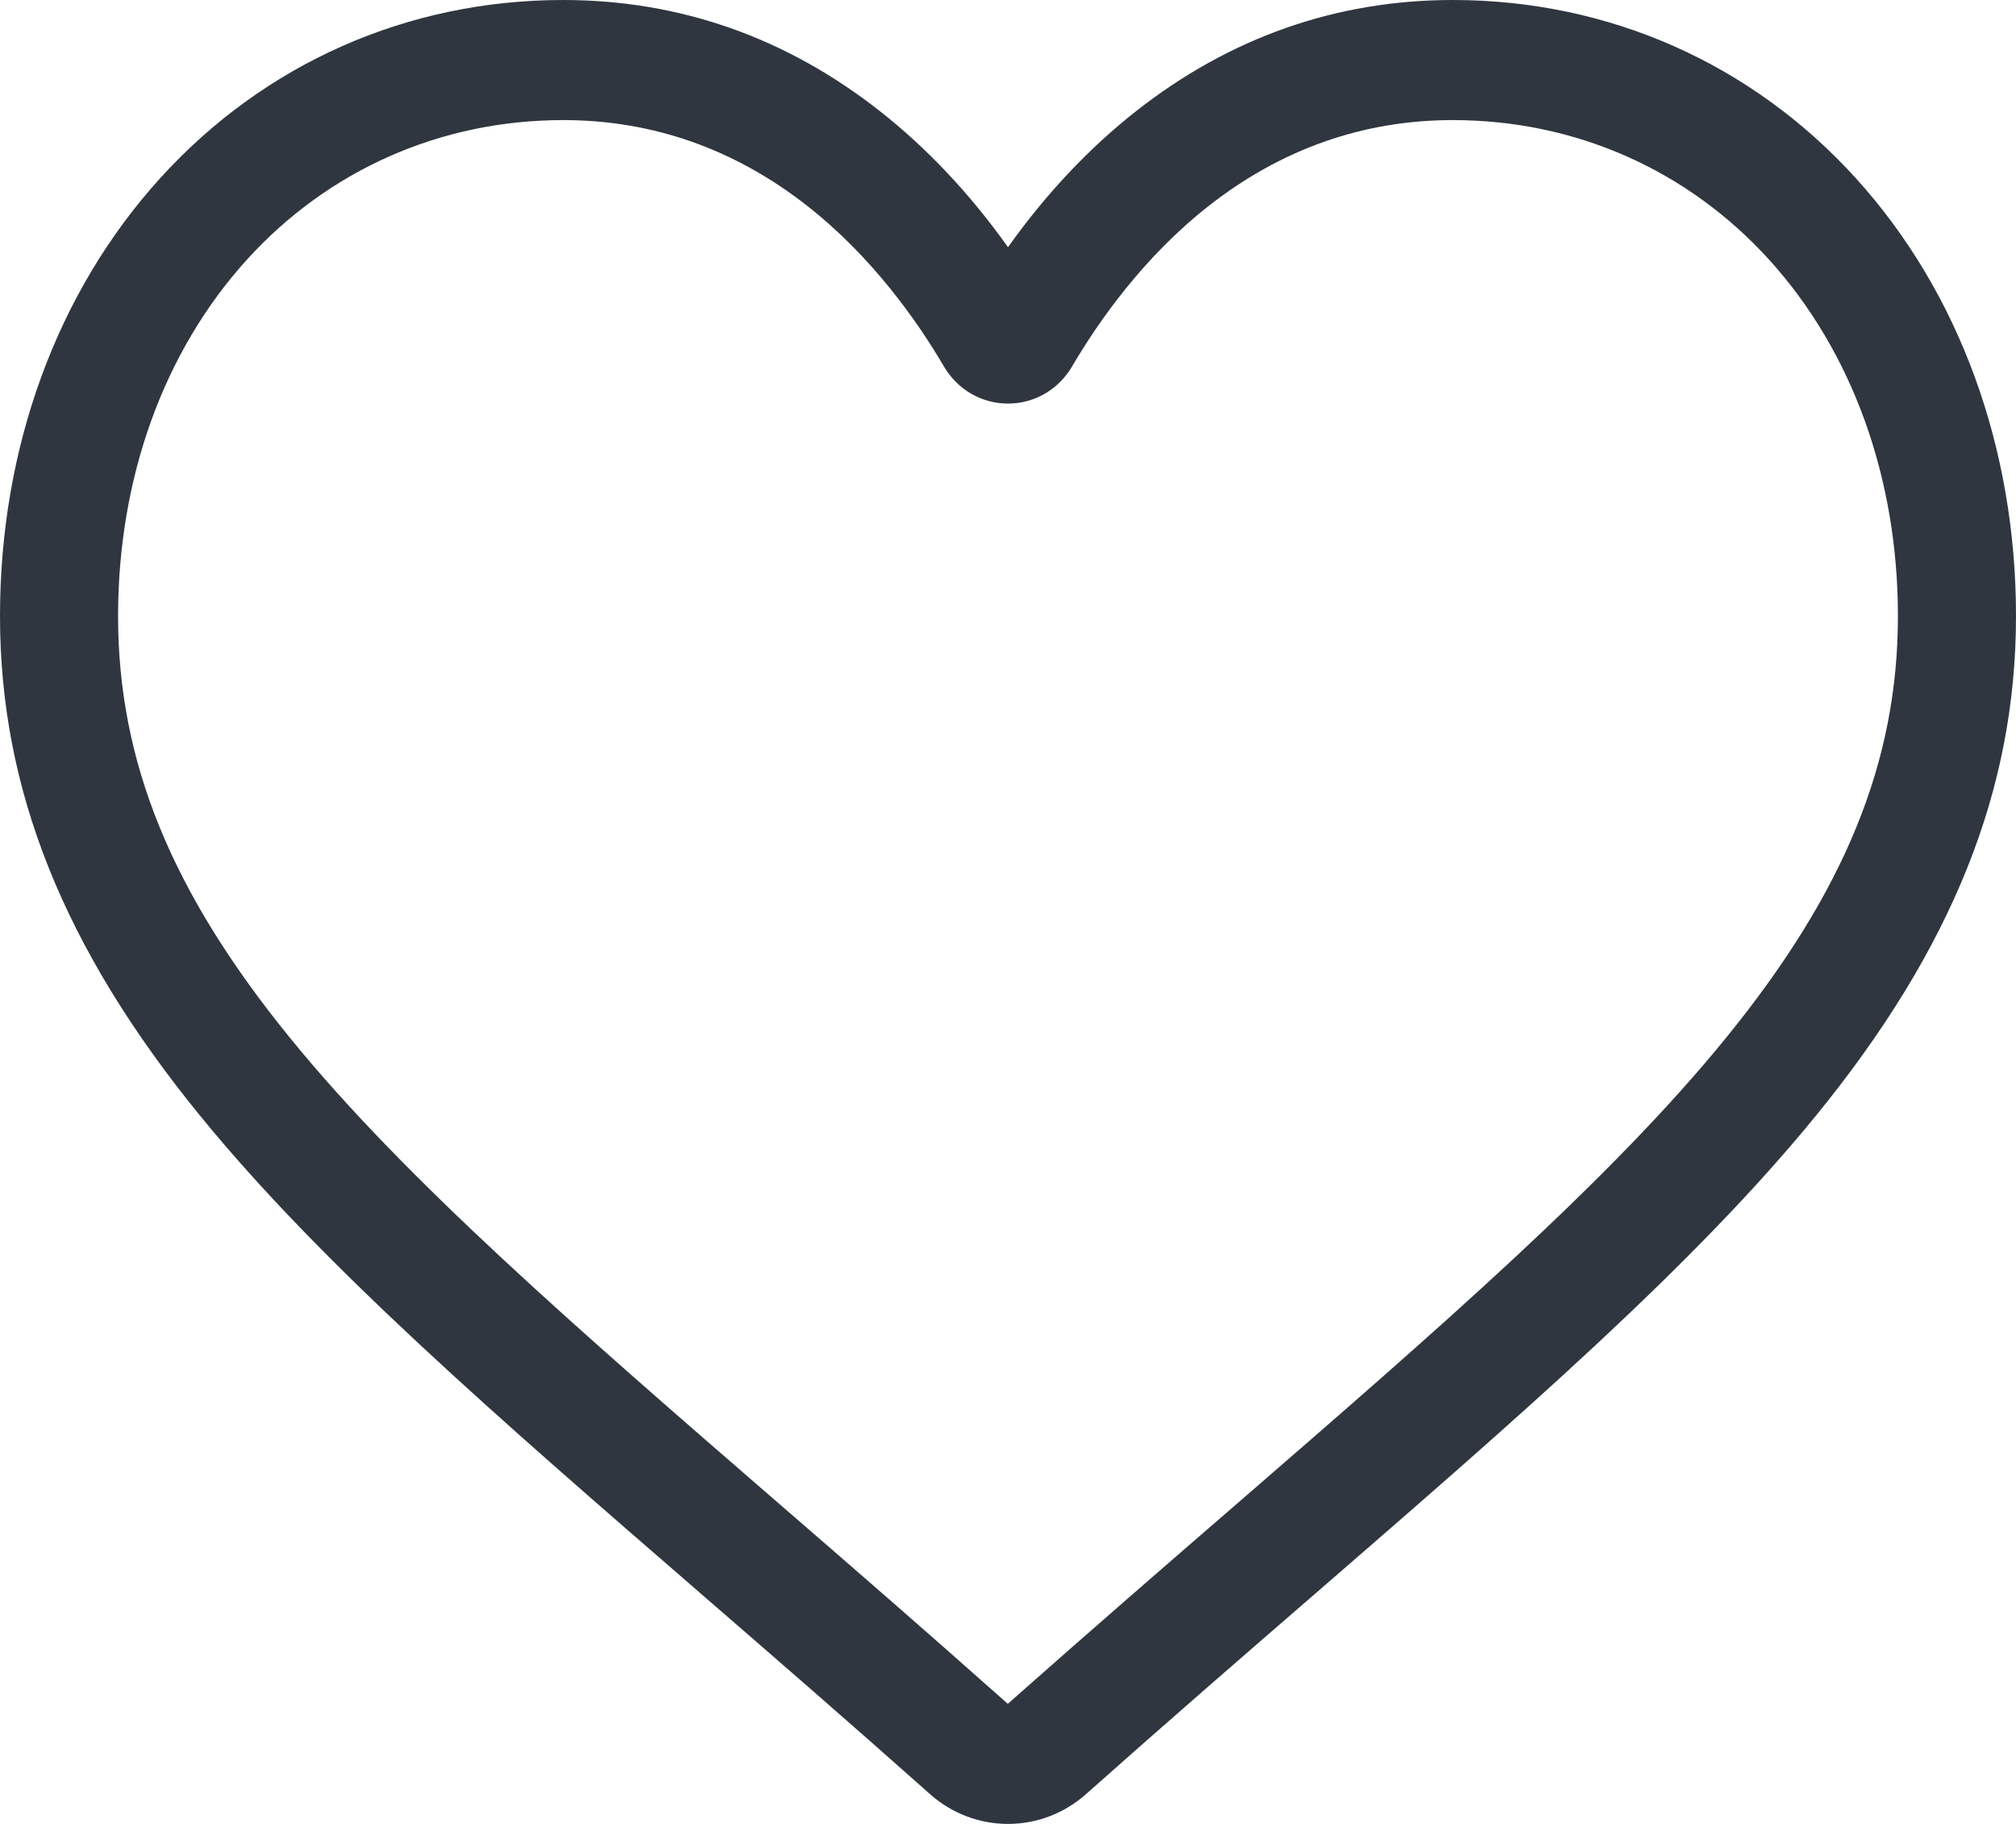
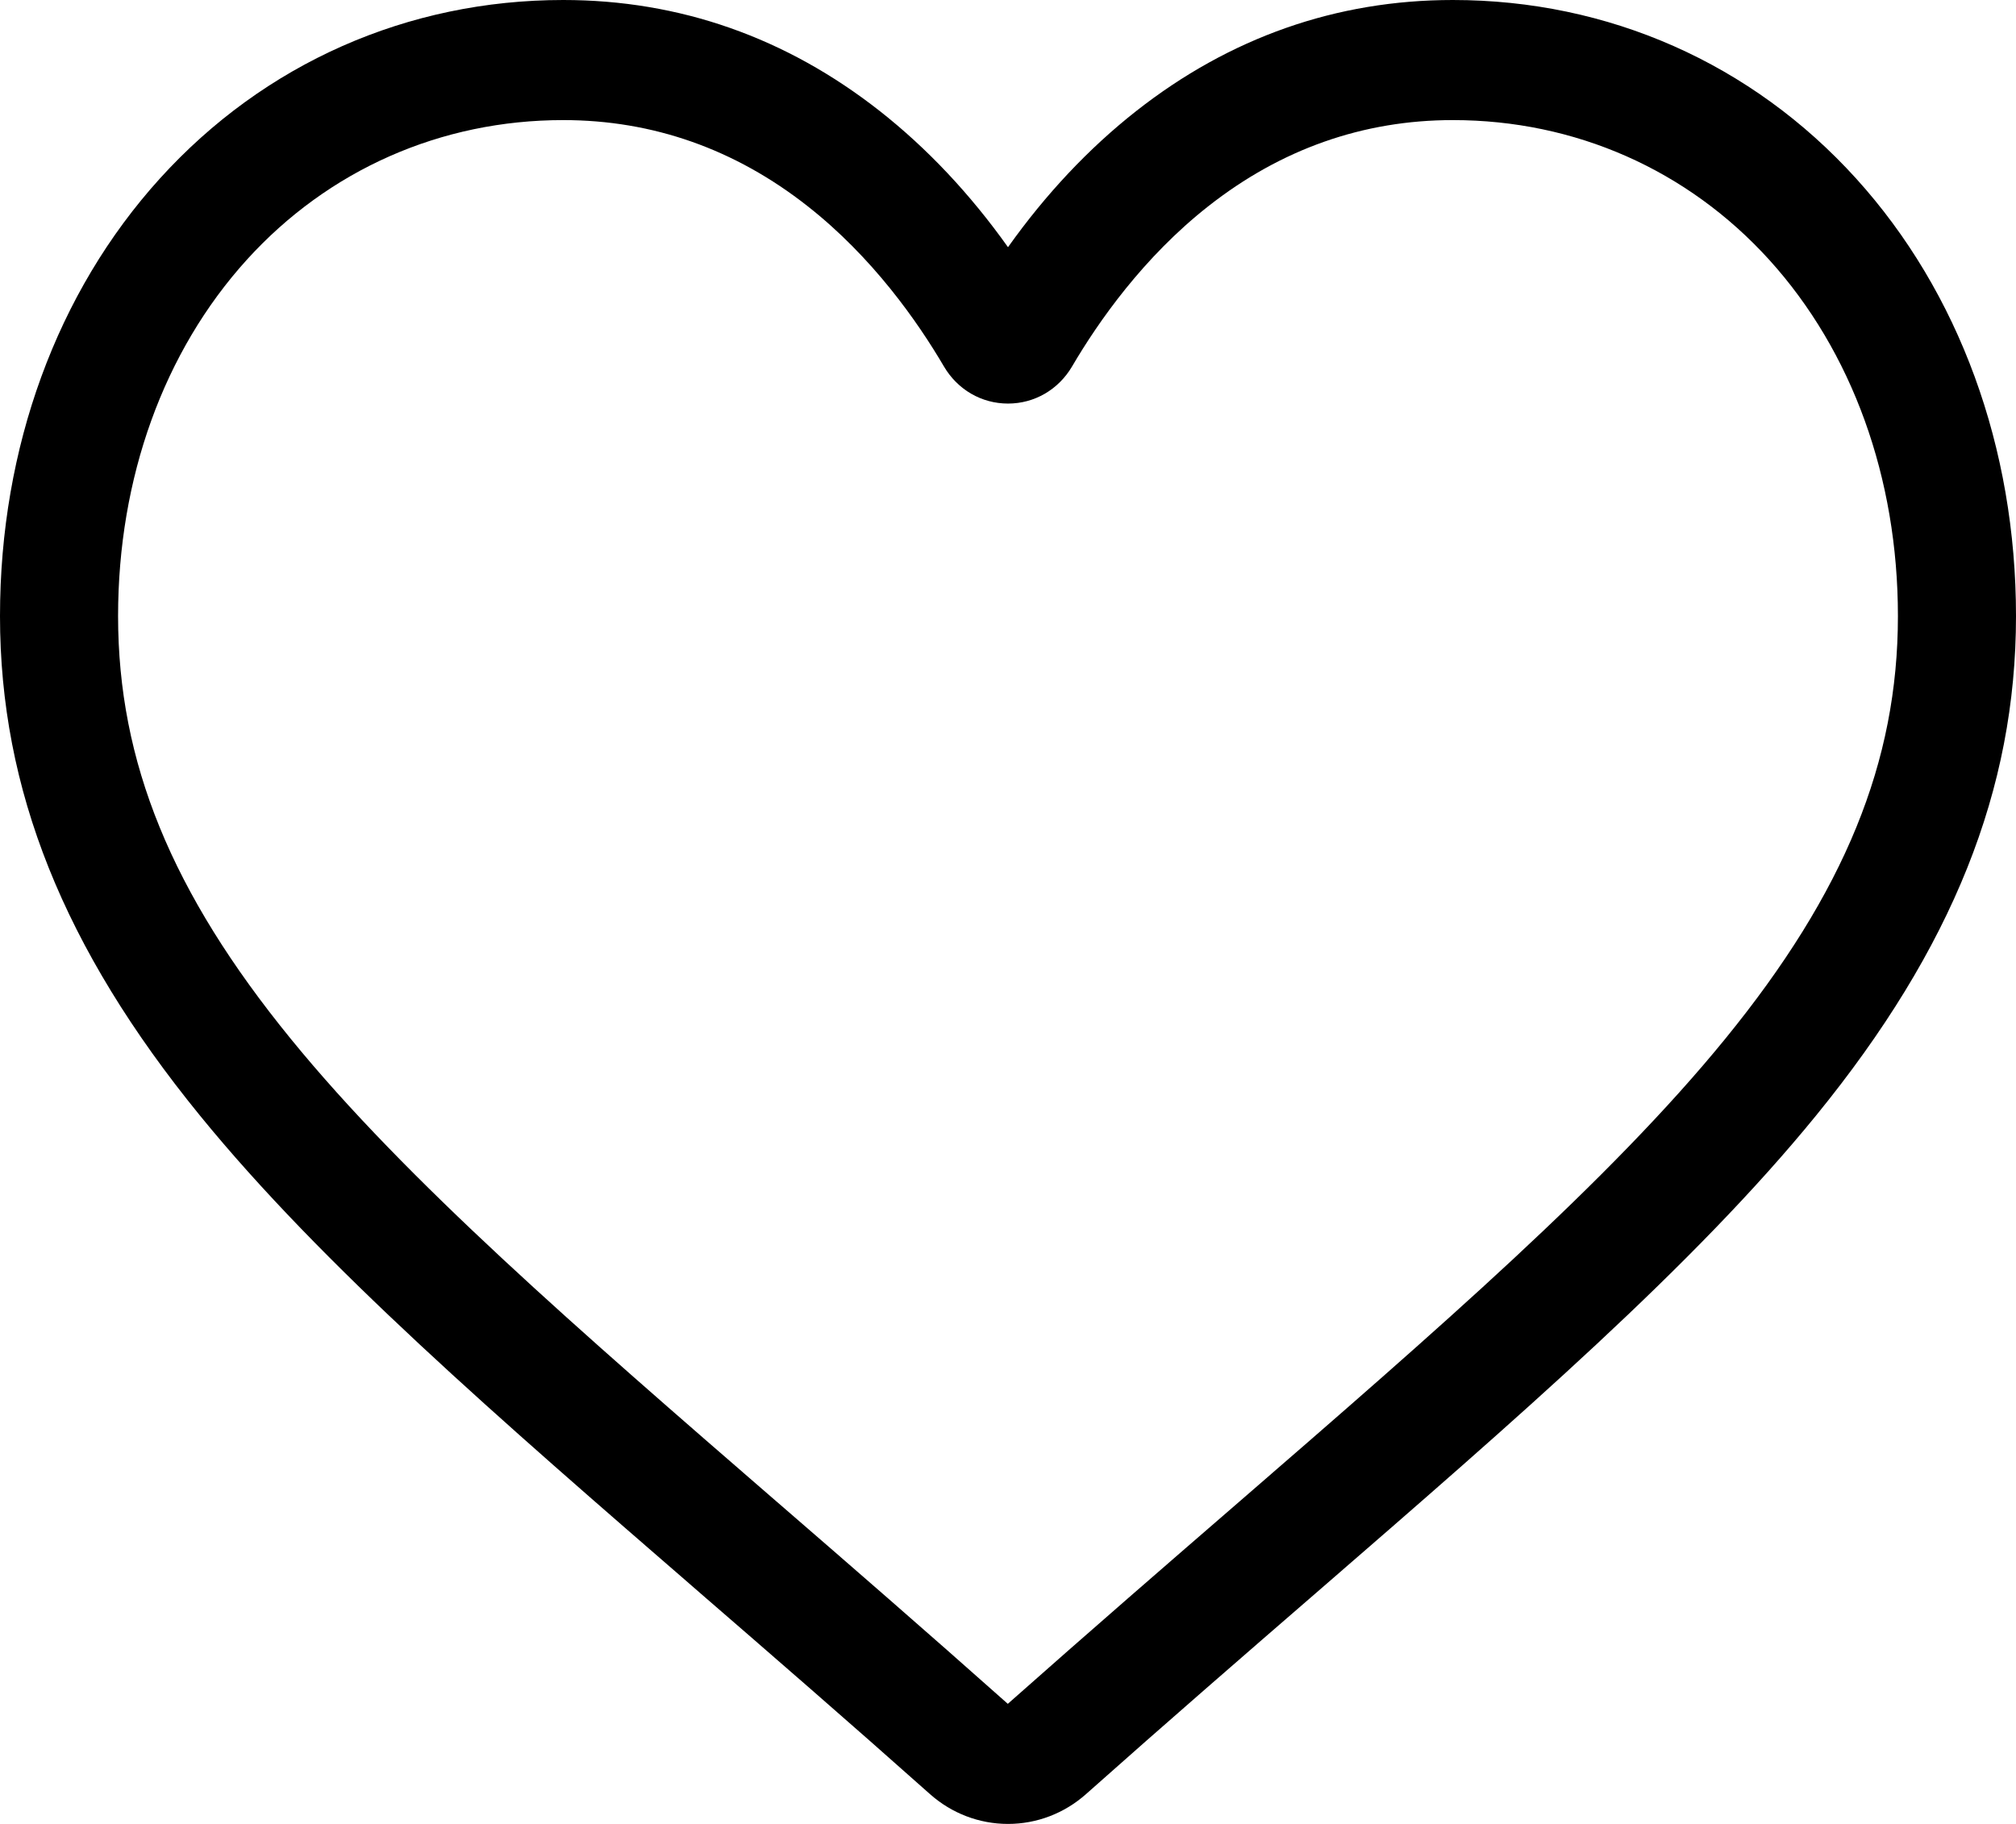
<svg xmlns="http://www.w3.org/2000/svg" width="21px" height="19px" viewBox="0 0 21 19" version="1.1">
-   <g fill="#2F3640">
-     <path d="M10.5,19 C10.201,19 9.913,18.89 9.688,18.69 C8.84,17.935 8.022,17.226 7.3,16.601 L7.297,16.598 C5.181,14.764 3.354,13.181 2.083,11.621 C0.662,9.878 0,8.224 0,6.418 C0,4.663 0.592,3.044 1.666,1.859 C2.753,0.66 4.245,0 5.867,0 C7.079,0 8.189,0.39 9.166,1.158 C9.659,1.546 10.106,2.021 10.5,2.575 C10.894,2.021 11.341,1.546 11.834,1.158 C12.811,0.39 13.921,0 15.134,0 C16.755,0 18.247,0.66 19.334,1.859 C20.408,3.044 21,4.663 21,6.418 C21,8.224 20.338,9.878 18.917,11.621 C17.646,13.181 15.819,14.764 13.704,16.598 C12.981,17.224 12.162,17.934 11.312,18.69 C11.087,18.89 10.799,19 10.5,19 L10.5,19 Z M5.867,1.251 C4.592,1.251 3.422,1.768 2.57,2.707 C1.706,3.661 1.23,4.978 1.23,6.418 C1.23,7.937 1.785,9.296 3.03,10.823 C4.233,12.299 6.022,13.85 8.094,15.646 L8.098,15.649 C8.823,16.277 9.644,16.989 10.498,17.749 C11.358,16.987 12.18,16.274 12.906,15.646 C14.978,13.85 16.767,12.299 17.97,10.823 C19.215,9.296 19.77,7.937 19.77,6.418 C19.77,4.978 19.294,3.661 18.43,2.707 C17.578,1.768 16.408,1.251 15.134,1.251 C14.2,1.251 13.343,1.553 12.587,2.148 C11.912,2.678 11.442,3.349 11.167,3.818 C11.025,4.059 10.776,4.204 10.5,4.204 C10.224,4.204 9.975,4.059 9.833,3.818 C9.558,3.349 9.088,2.678 8.413,2.148 C7.657,1.553 6.8,1.251 5.867,1.251 Z" />
-   </g>
+   <path d="M10.5,19 C10.201,19 9.913,18.89 9.688,18.69 C8.84,17.935 8.022,17.226 7.3,16.601 L7.297,16.598 C5.181,14.764 3.354,13.181 2.083,11.621 C0.662,9.878 0,8.224 0,6.418 C0,4.663 0.592,3.044 1.666,1.859 C2.753,0.66 4.245,0 5.867,0 C7.079,0 8.189,0.39 9.166,1.158 C9.659,1.546 10.106,2.021 10.5,2.575 C10.894,2.021 11.341,1.546 11.834,1.158 C12.811,0.39 13.921,0 15.134,0 C16.755,0 18.247,0.66 19.334,1.859 C20.408,3.044 21,4.663 21,6.418 C21,8.224 20.338,9.878 18.917,11.621 C17.646,13.181 15.819,14.764 13.704,16.598 C12.981,17.224 12.162,17.934 11.312,18.69 C11.087,18.89 10.799,19 10.5,19 L10.5,19 Z M5.867,1.251 C4.592,1.251 3.422,1.768 2.57,2.707 C1.706,3.661 1.23,4.978 1.23,6.418 C1.23,7.937 1.785,9.296 3.03,10.823 C4.233,12.299 6.022,13.85 8.094,15.646 L8.098,15.649 C8.823,16.277 9.644,16.989 10.498,17.749 C11.358,16.987 12.18,16.274 12.906,15.646 C14.978,13.85 16.767,12.299 17.97,10.823 C19.215,9.296 19.77,7.937 19.77,6.418 C19.77,4.978 19.294,3.661 18.43,2.707 C17.578,1.768 16.408,1.251 15.134,1.251 C14.2,1.251 13.343,1.553 12.587,2.148 C11.912,2.678 11.442,3.349 11.167,3.818 C11.025,4.059 10.776,4.204 10.5,4.204 C10.224,4.204 9.975,4.059 9.833,3.818 C9.558,3.349 9.088,2.678 8.413,2.148 C7.657,1.553 6.8,1.251 5.867,1.251 Z" />
</svg>
